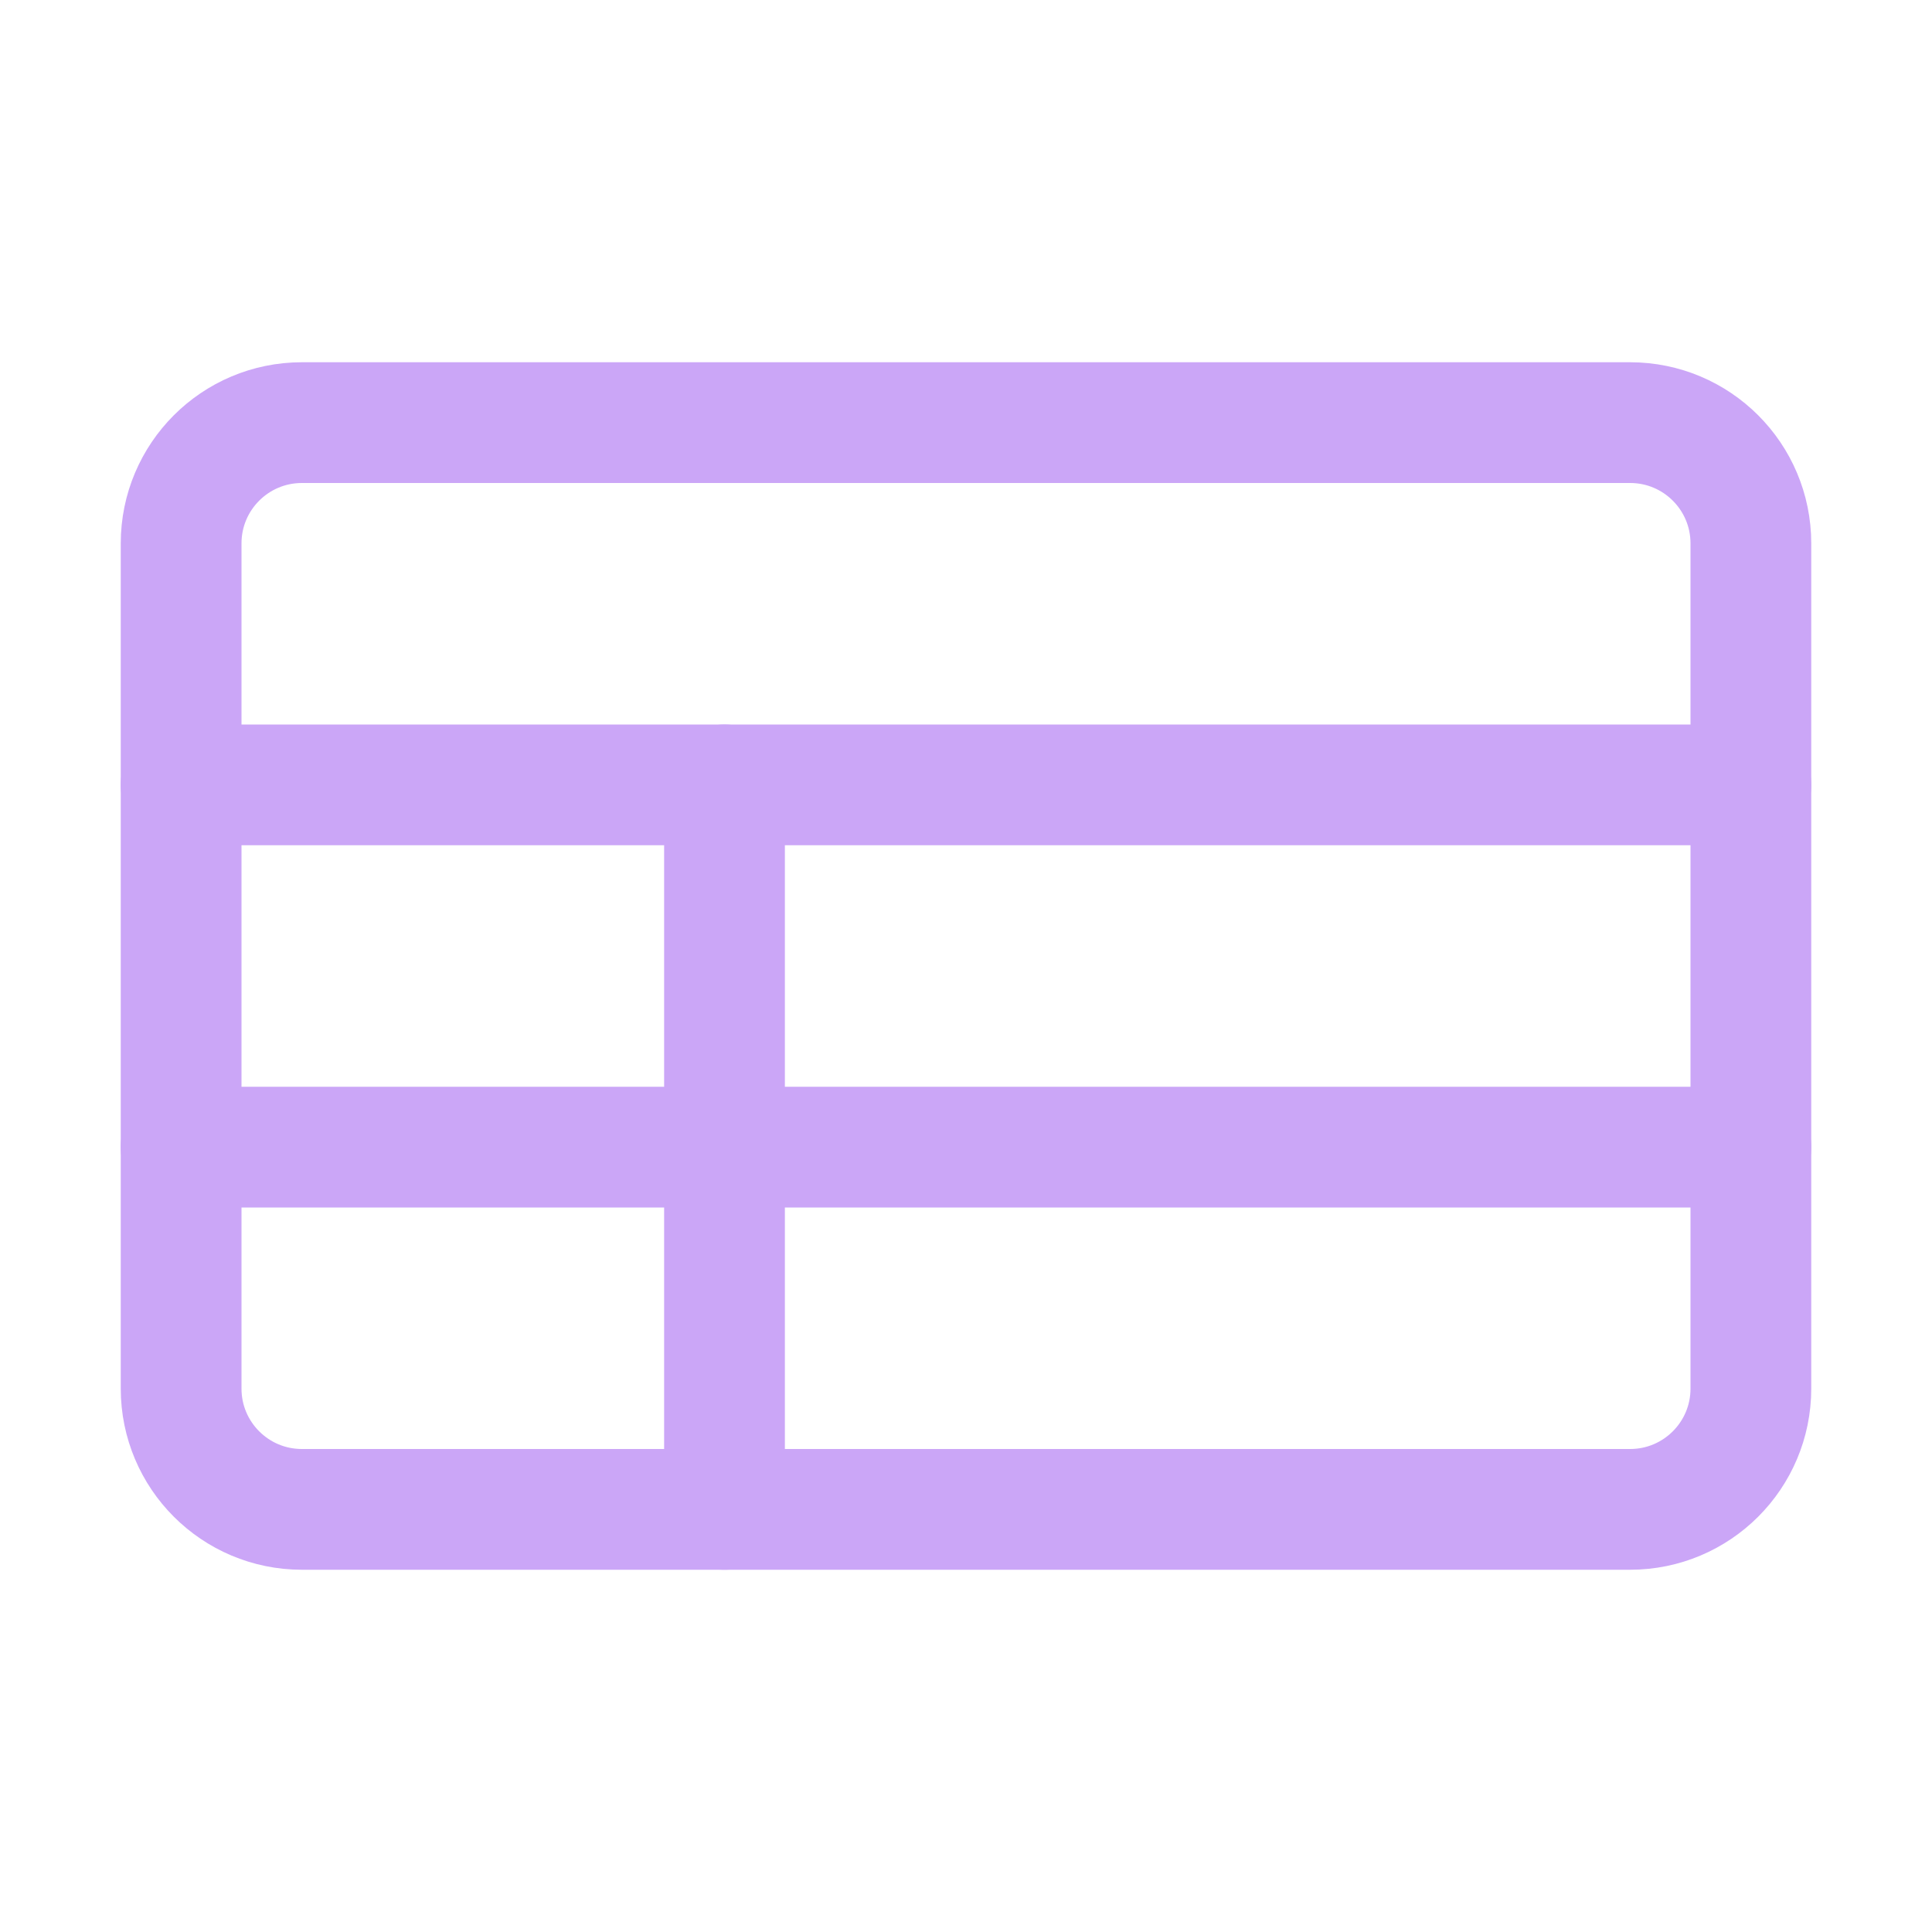
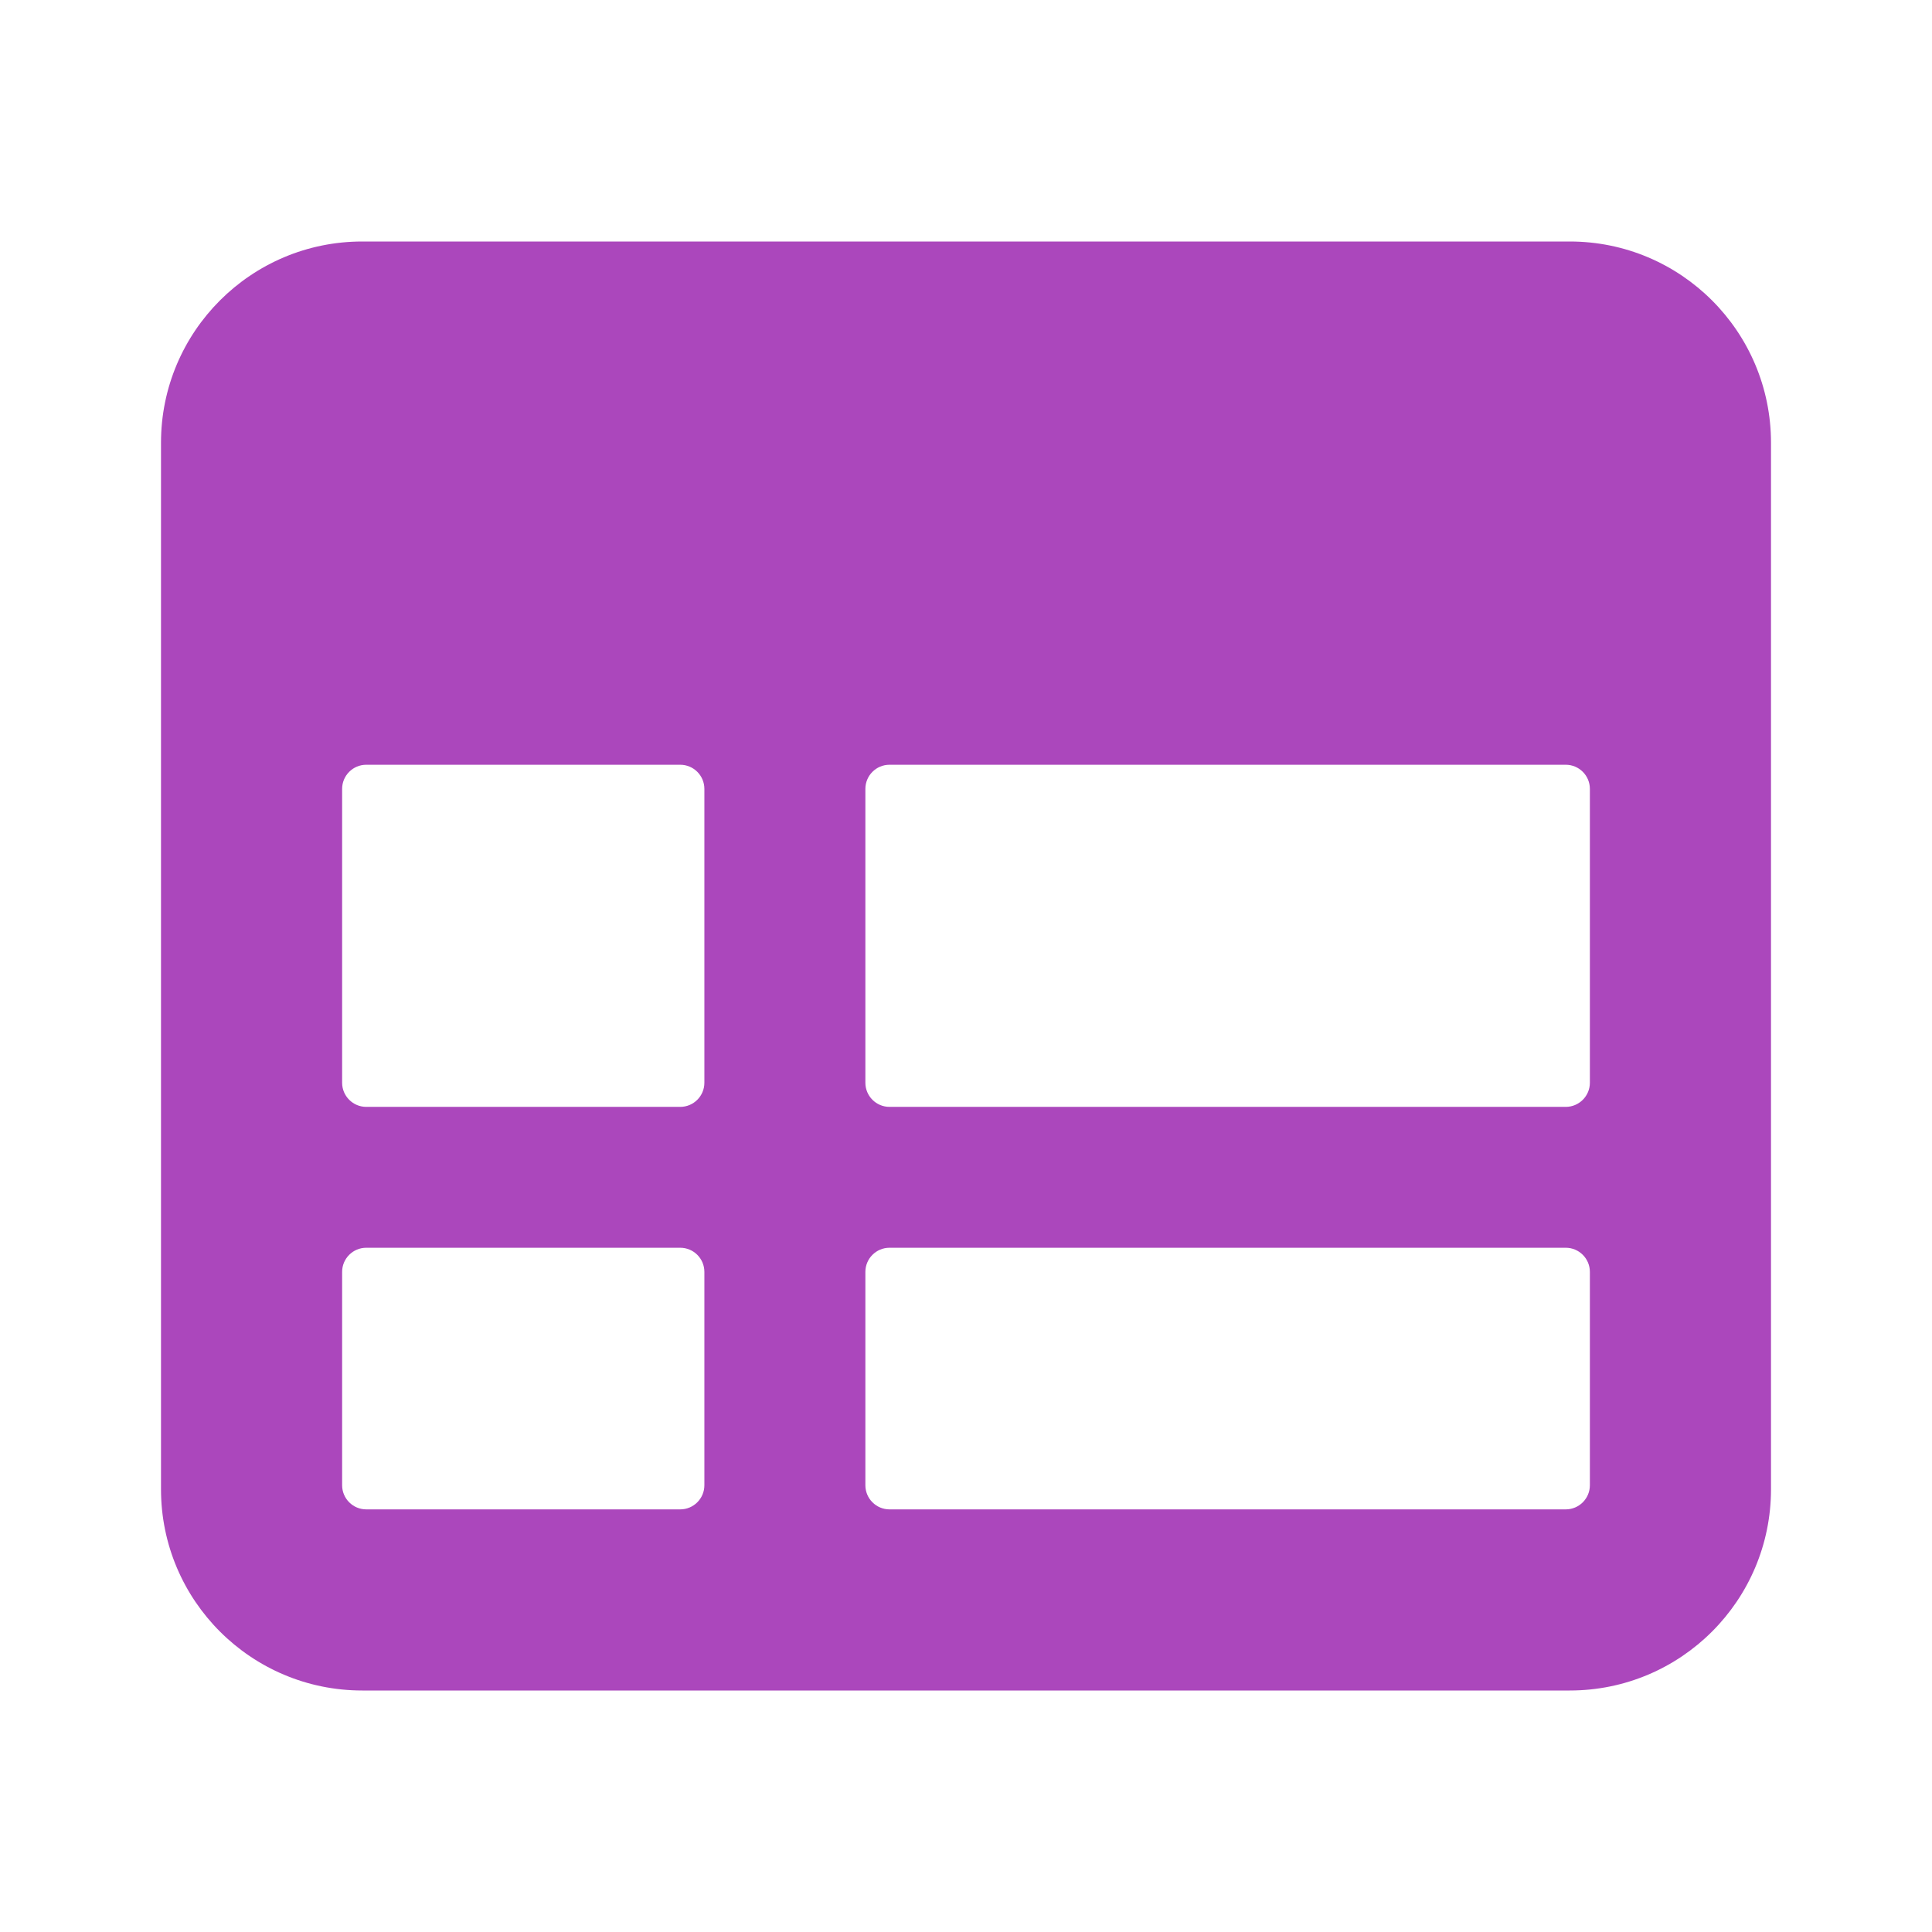
- <svg xmlns="http://www.w3.org/2000/svg" width="16" height="16" viewBox="0 0 16 16">
-   <g fill="none" stroke="#cba6f7" stroke-linecap="round" stroke-linejoin="round">
-     <path d="M2.5 3.5h11a1 1 0 011 1v7a1 1 0 01-1 1h-11a1 1 0 01-1 -1v-7a1 1 0 011 -1Z" />
-     <path d="M1.5 6.5h13" />
-     <path d="M1.5 9.5h13" />
-     <path d="M6 6.5v6" />
-   </g>
+ <svg xmlns="http://www.w3.org/2000/svg" width="16" height="16" viewBox="0 0 24 24">
+   <path fill="#AB47BC" fill-rule="evenodd" d="M4.5 3H19.5A2.5 2.5 0 0 1 22 5.5V18.5A2.5 2.5 0 0 1 19.5 21H4.5A2.5 2.5 0 0 1 2 18.5V5.5A2.5 2.5 0 0 1 4.5 3ZM4.55 9.5H8.45A0.3 0.3 0 0 1 8.75 9.8V13.45A0.3 0.3 0 0 1 8.45 13.75H4.55A0.3 0.3 0 0 1 4.25 13.45V9.8A0.3 0.3 0 0 1 4.55 9.5ZM11.05 9.5H19.45A0.3 0.3 0 0 1 19.75 9.8V13.45A0.3 0.3 0 0 1 19.45 13.75H11.05A0.3 0.3 0 0 1 10.75 13.45V9.8A0.3 0.3 0 0 1 11.05 9.5ZM4.55 15.5H8.45A0.3 0.3 0 0 1 8.75 15.8V18.45A0.3 0.3 0 0 1 8.45 18.75H4.55A0.3 0.3 0 0 1 4.25 18.45V15.8A0.3 0.3 0 0 1 4.55 15.5ZM11.05 15.5H19.45A0.3 0.3 0 0 1 19.75 15.8V18.45A0.3 0.3 0 0 1 19.45 18.75H11.05A0.3 0.3 0 0 1 10.75 18.45V15.8A0.3 0.3 0 0 1 11.05 15.5Z" />
</svg>
